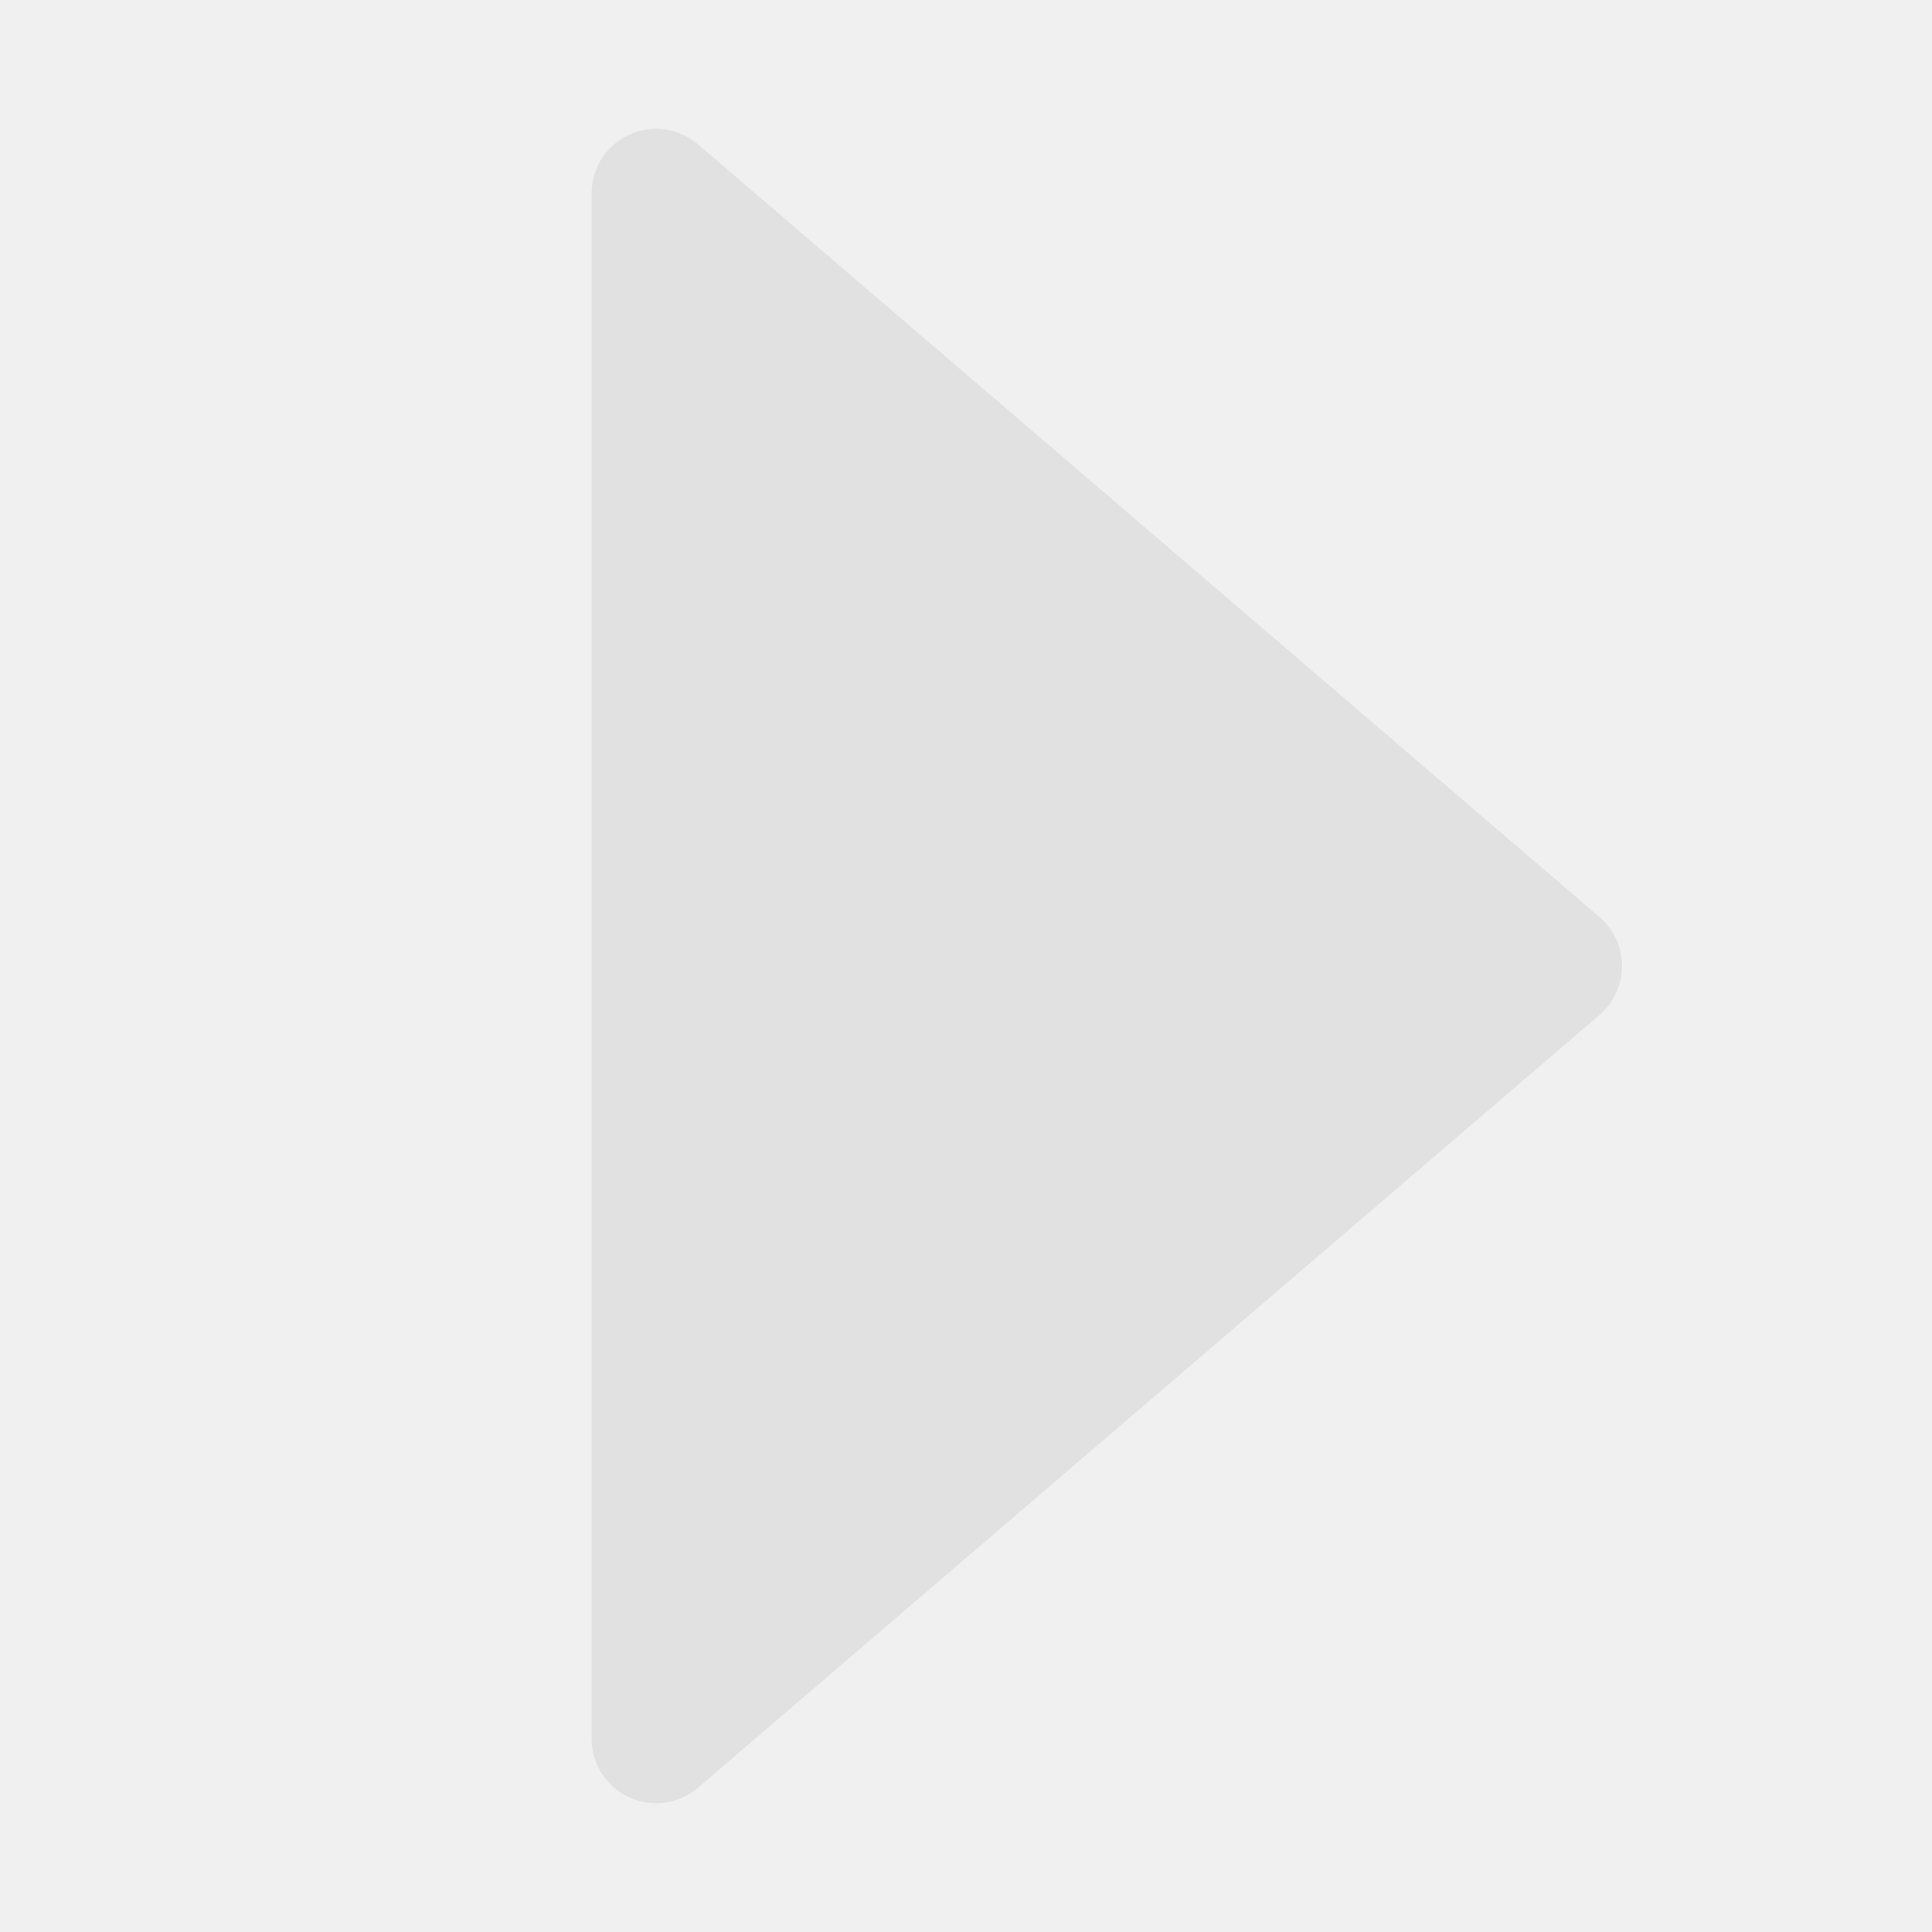
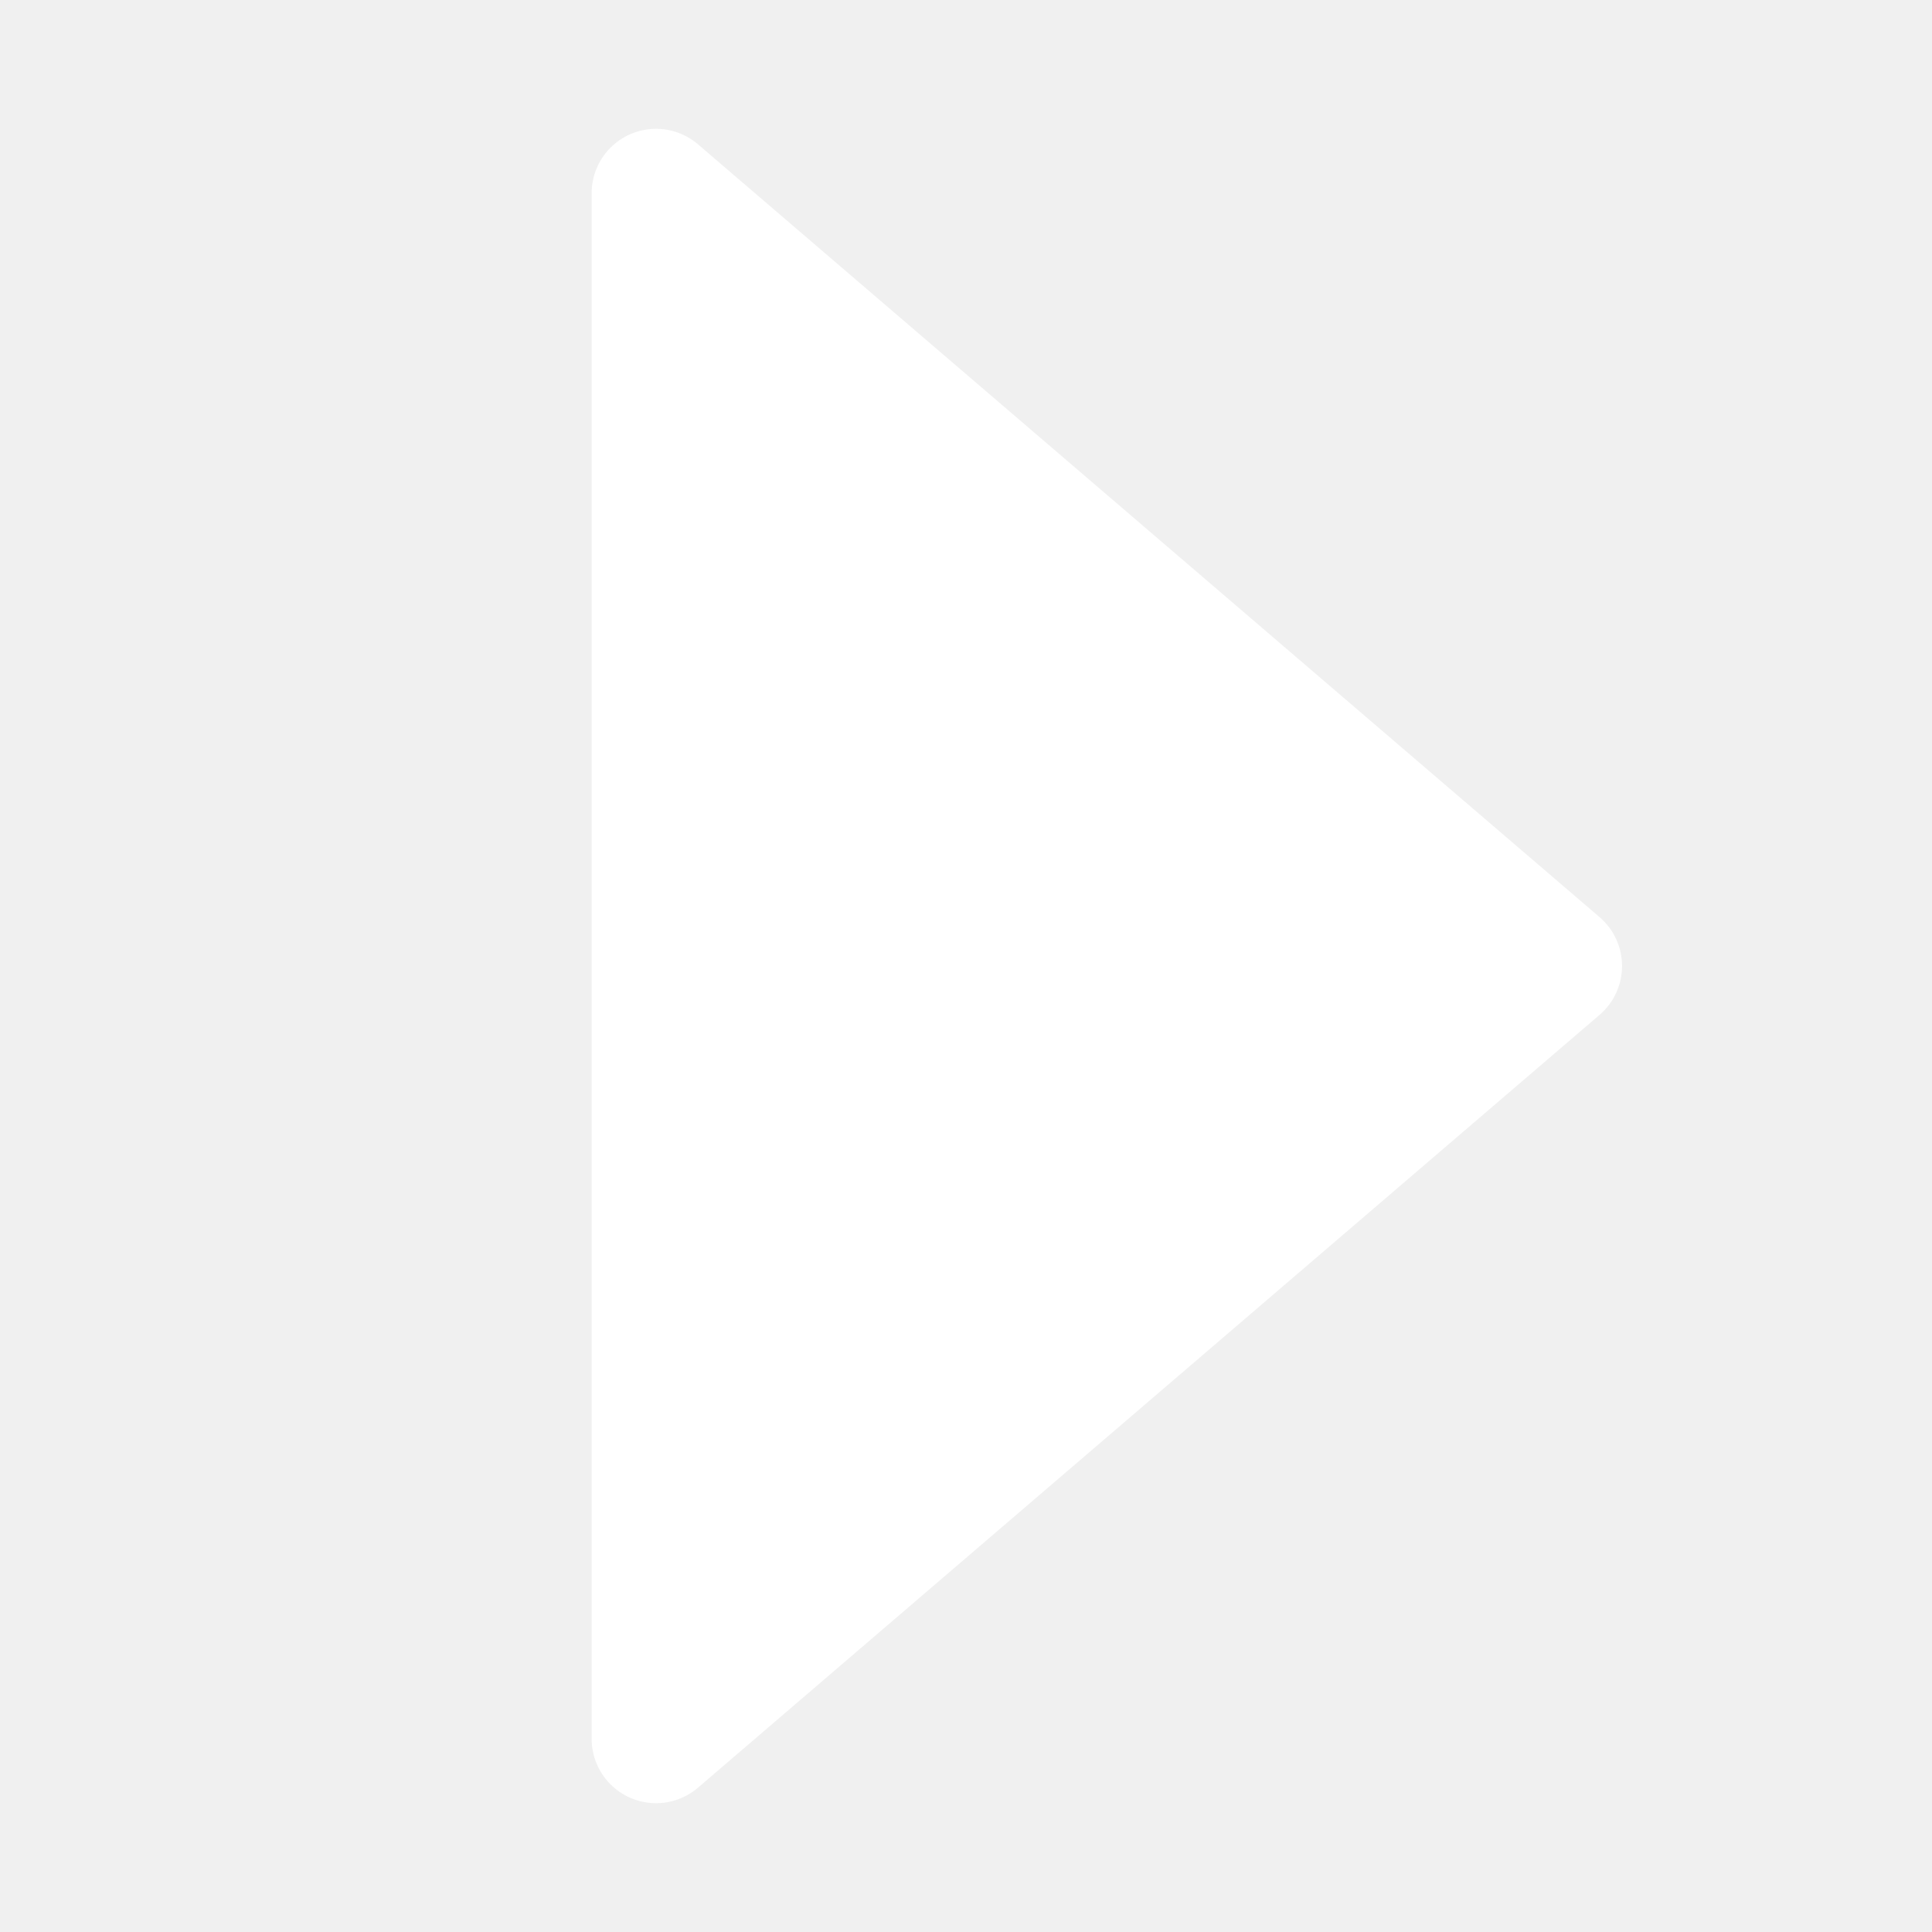
<svg xmlns="http://www.w3.org/2000/svg" width="30" height="30" viewBox="0 0 30 30" id="svg2" version="1.1">
  <defs id="defs4" />
  <g id="layer1" transform="translate(0,-1022.362)">
-     <path style="opacity:1;fill:#e1e1e1;fill-opacity:1;stroke:#e1e1e1;stroke-width:2;stroke-linecap:round;stroke-linejoin:round;stroke-miterlimit:4;stroke-dasharray:none;stroke-dashoffset:0;stroke-opacity:1" d="m 10.187,1025.362 14,12 -14,12 z" id="rect3338" />
+     <path style="opacity:1;fill:#fff;fill-opacity:1;stroke:#fff;stroke-width:2;stroke-linecap:round;stroke-linejoin:round;stroke-miterlimit:4;stroke-dasharray:none;stroke-dashoffset:0;stroke-opacity:1" d="m 10.187,1025.362 14,12 -14,12 z" id="rect3338" />
  </g>
</svg>
